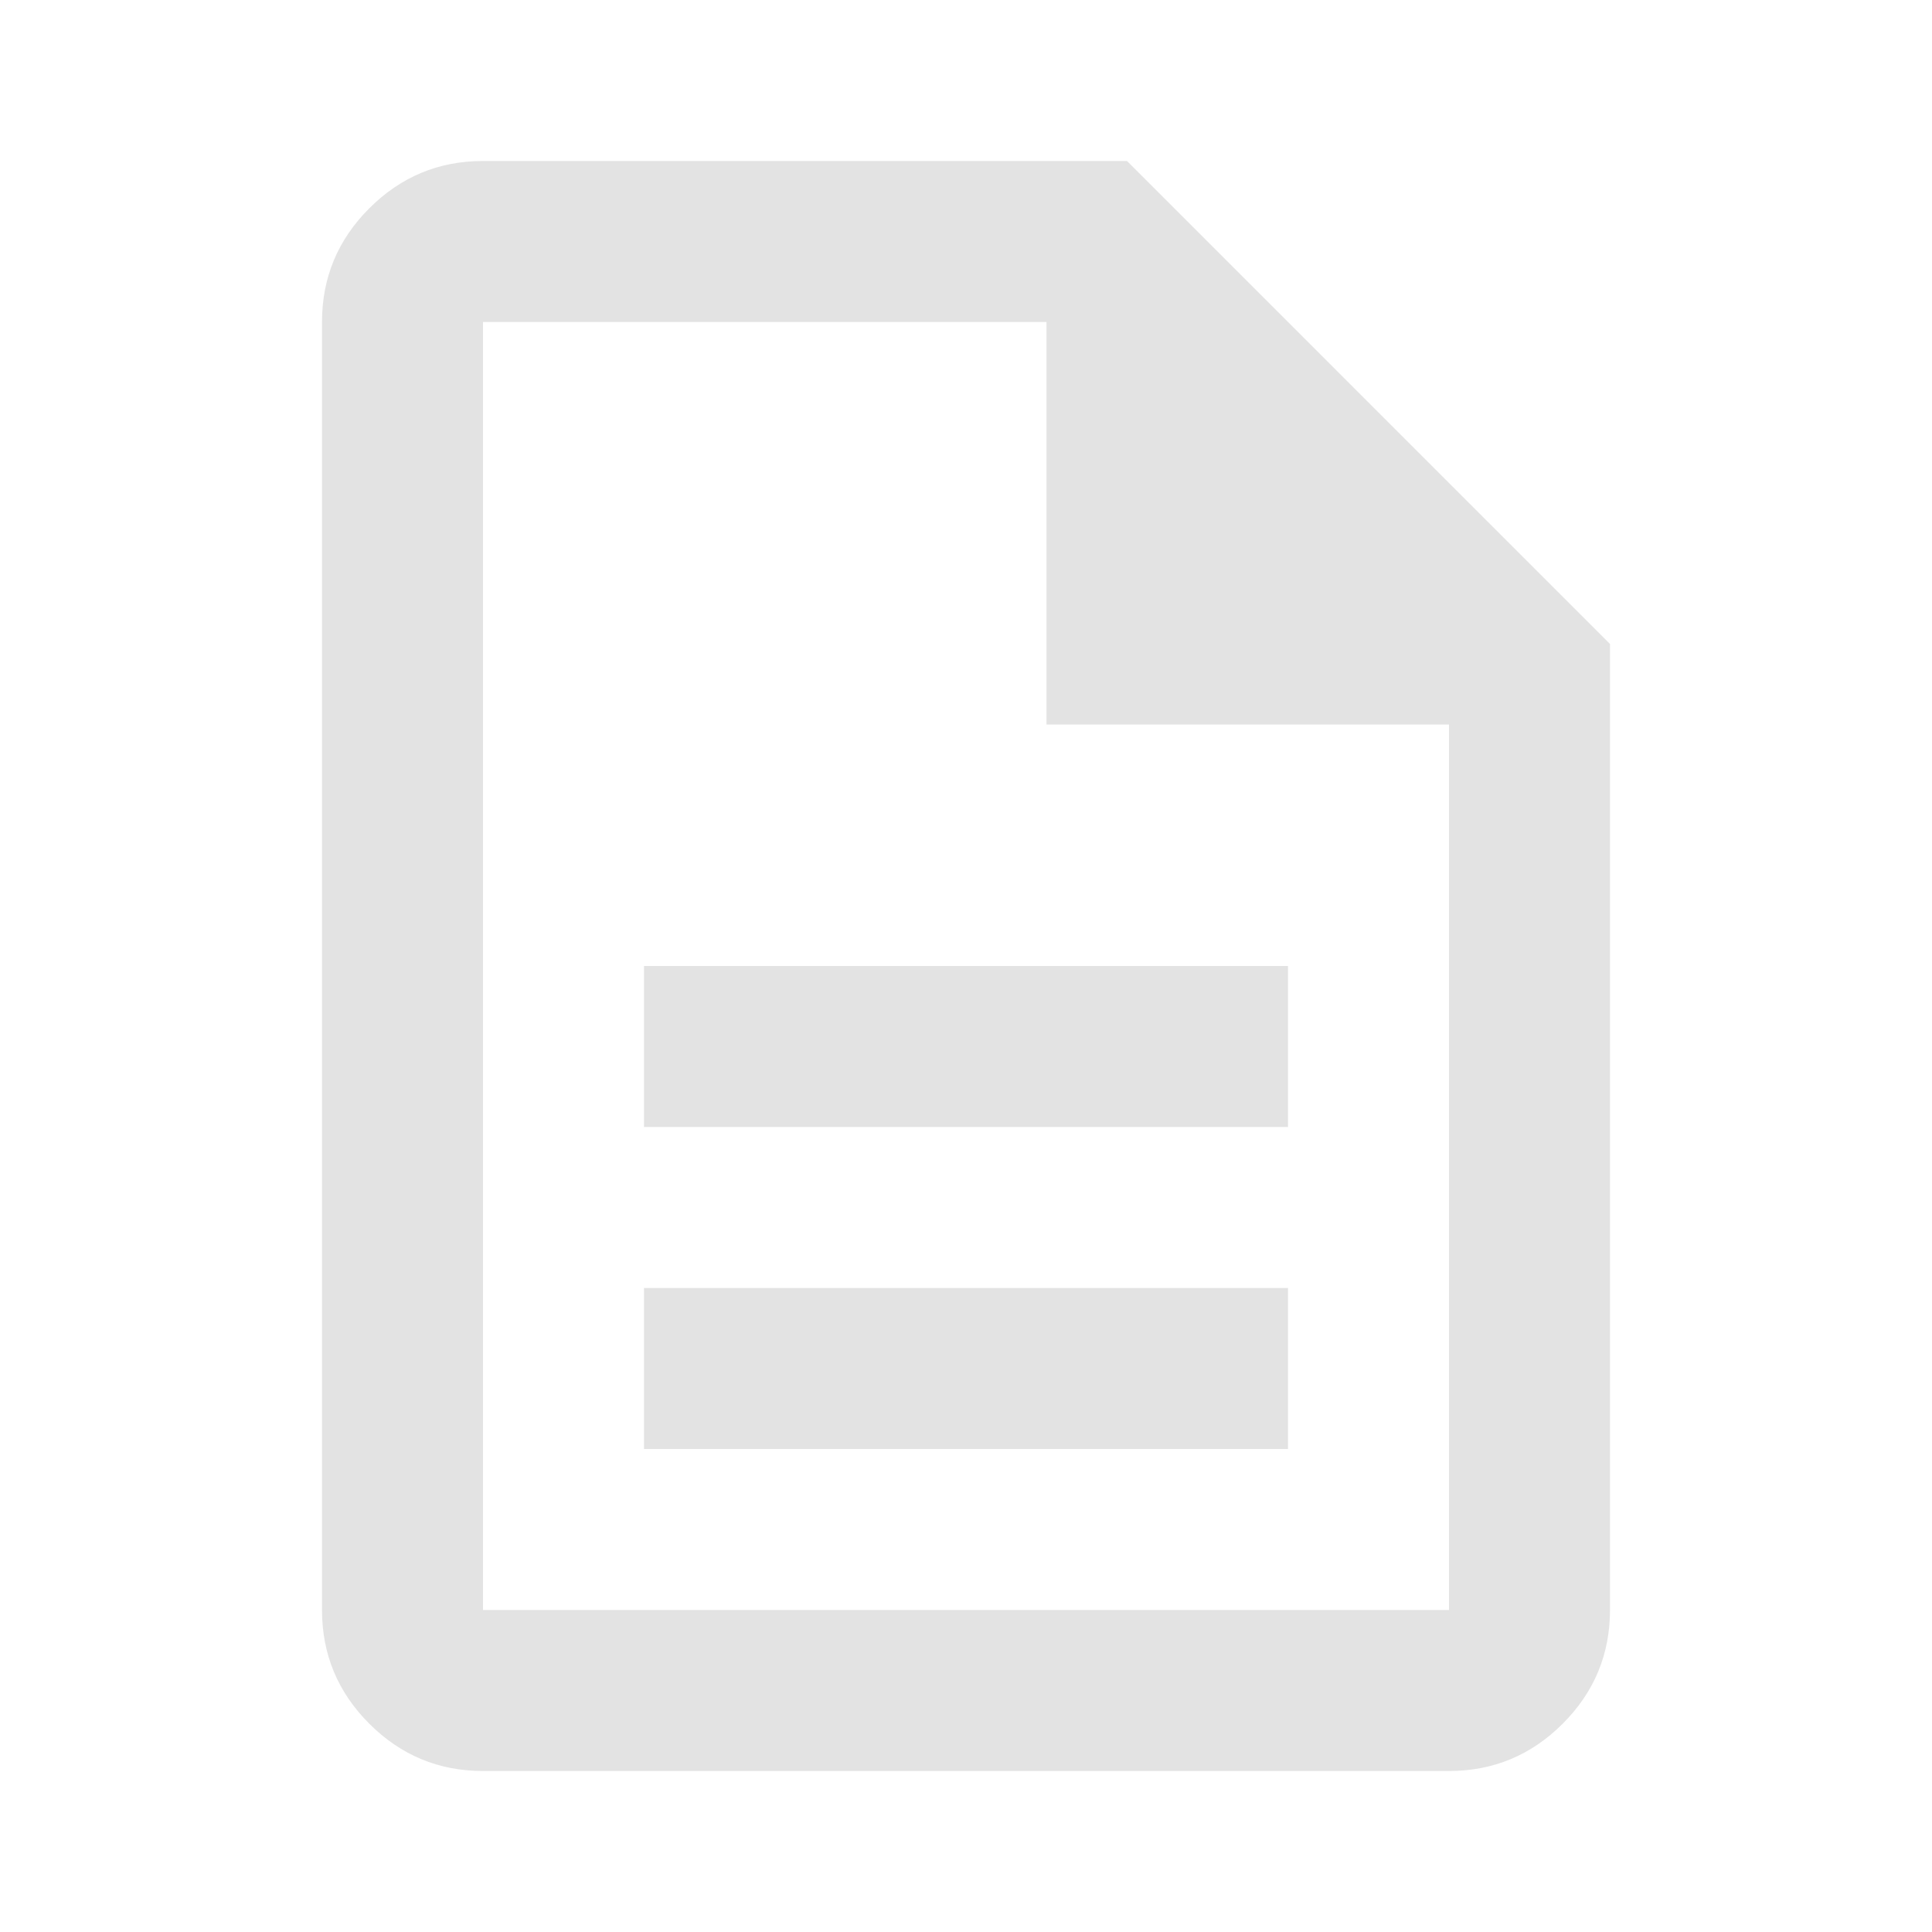
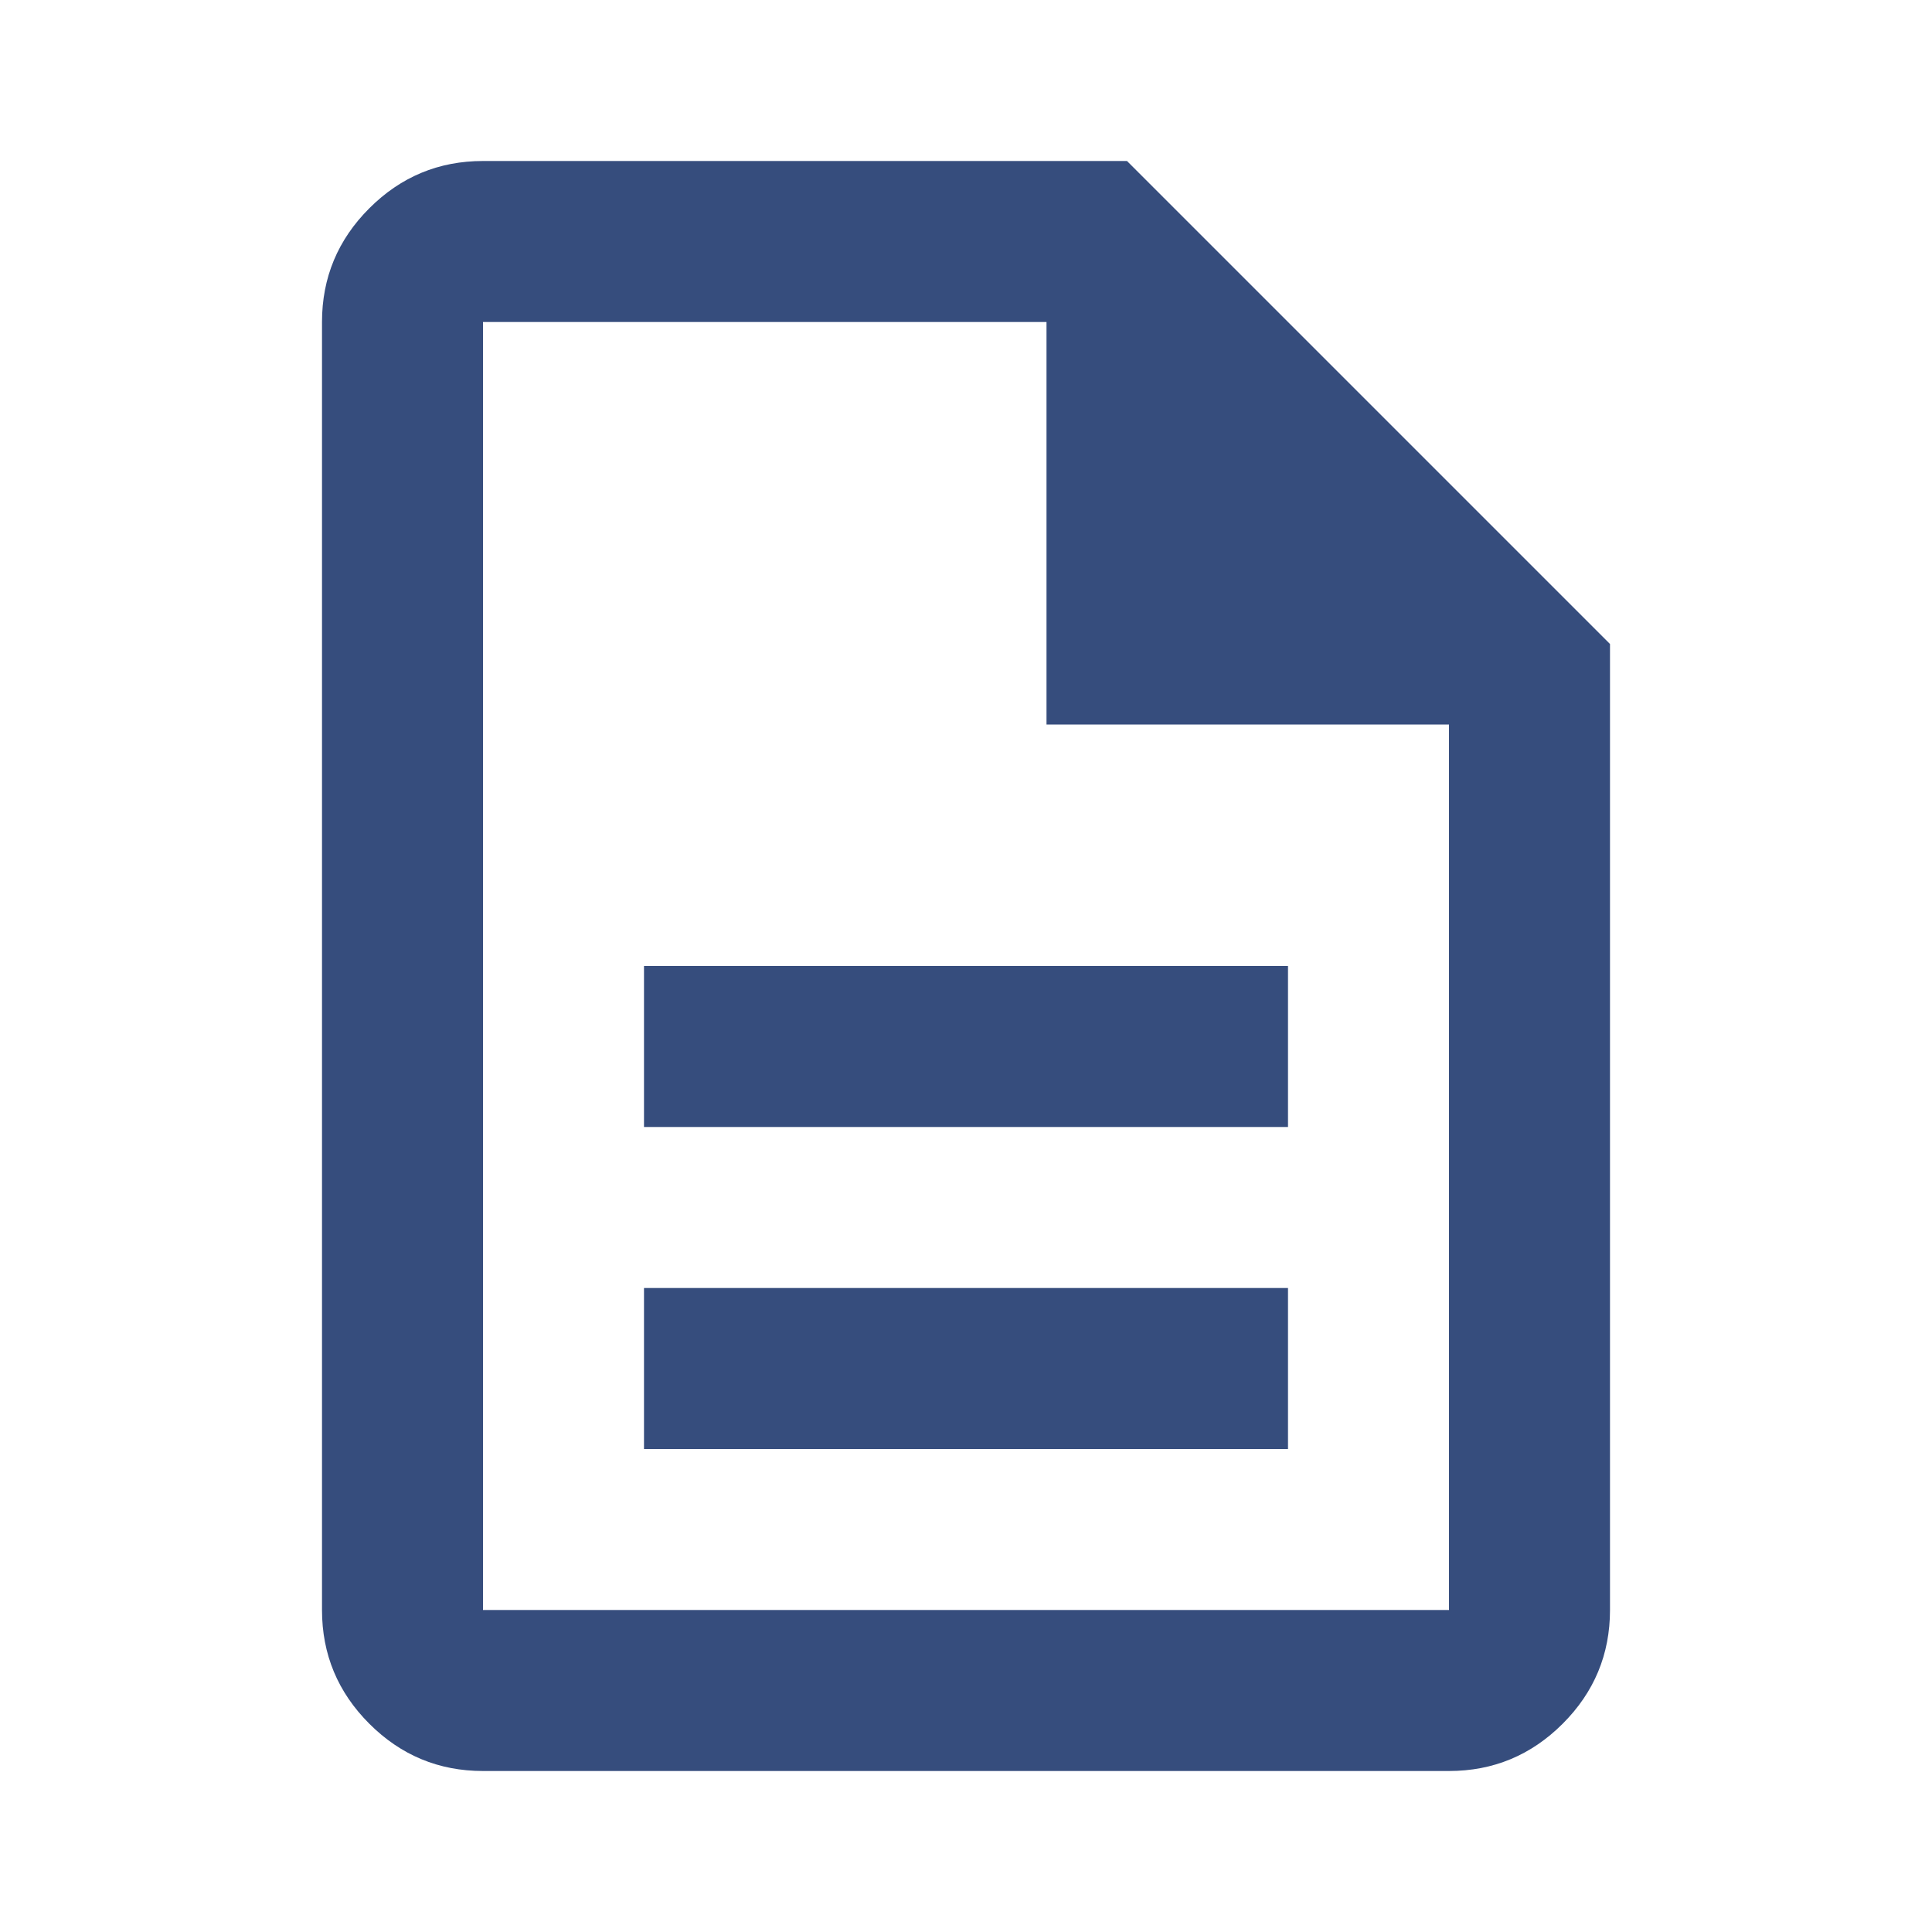
- <svg xmlns="http://www.w3.org/2000/svg" height="24px" viewBox="0 -960 960 960" width="24px" fill="#e3e3e3">
+ <svg xmlns="http://www.w3.org/2000/svg" height="24px" viewBox="0 -960 960 960" width="24px" fill="#364d7d">
  <path d="M320-240h320v-80H320v80Zm0-160h320v-80H320v80ZM240-80q-33 0-56.5-23.5T160-160v-640q0-33 23.5-56.5T240-880h320l240 240v480q0 33-23.5 56.5T720-80H240Zm280-520v-200H240v640h480v-440H520ZM240-800v200-200 640-640Z" />
</svg>
